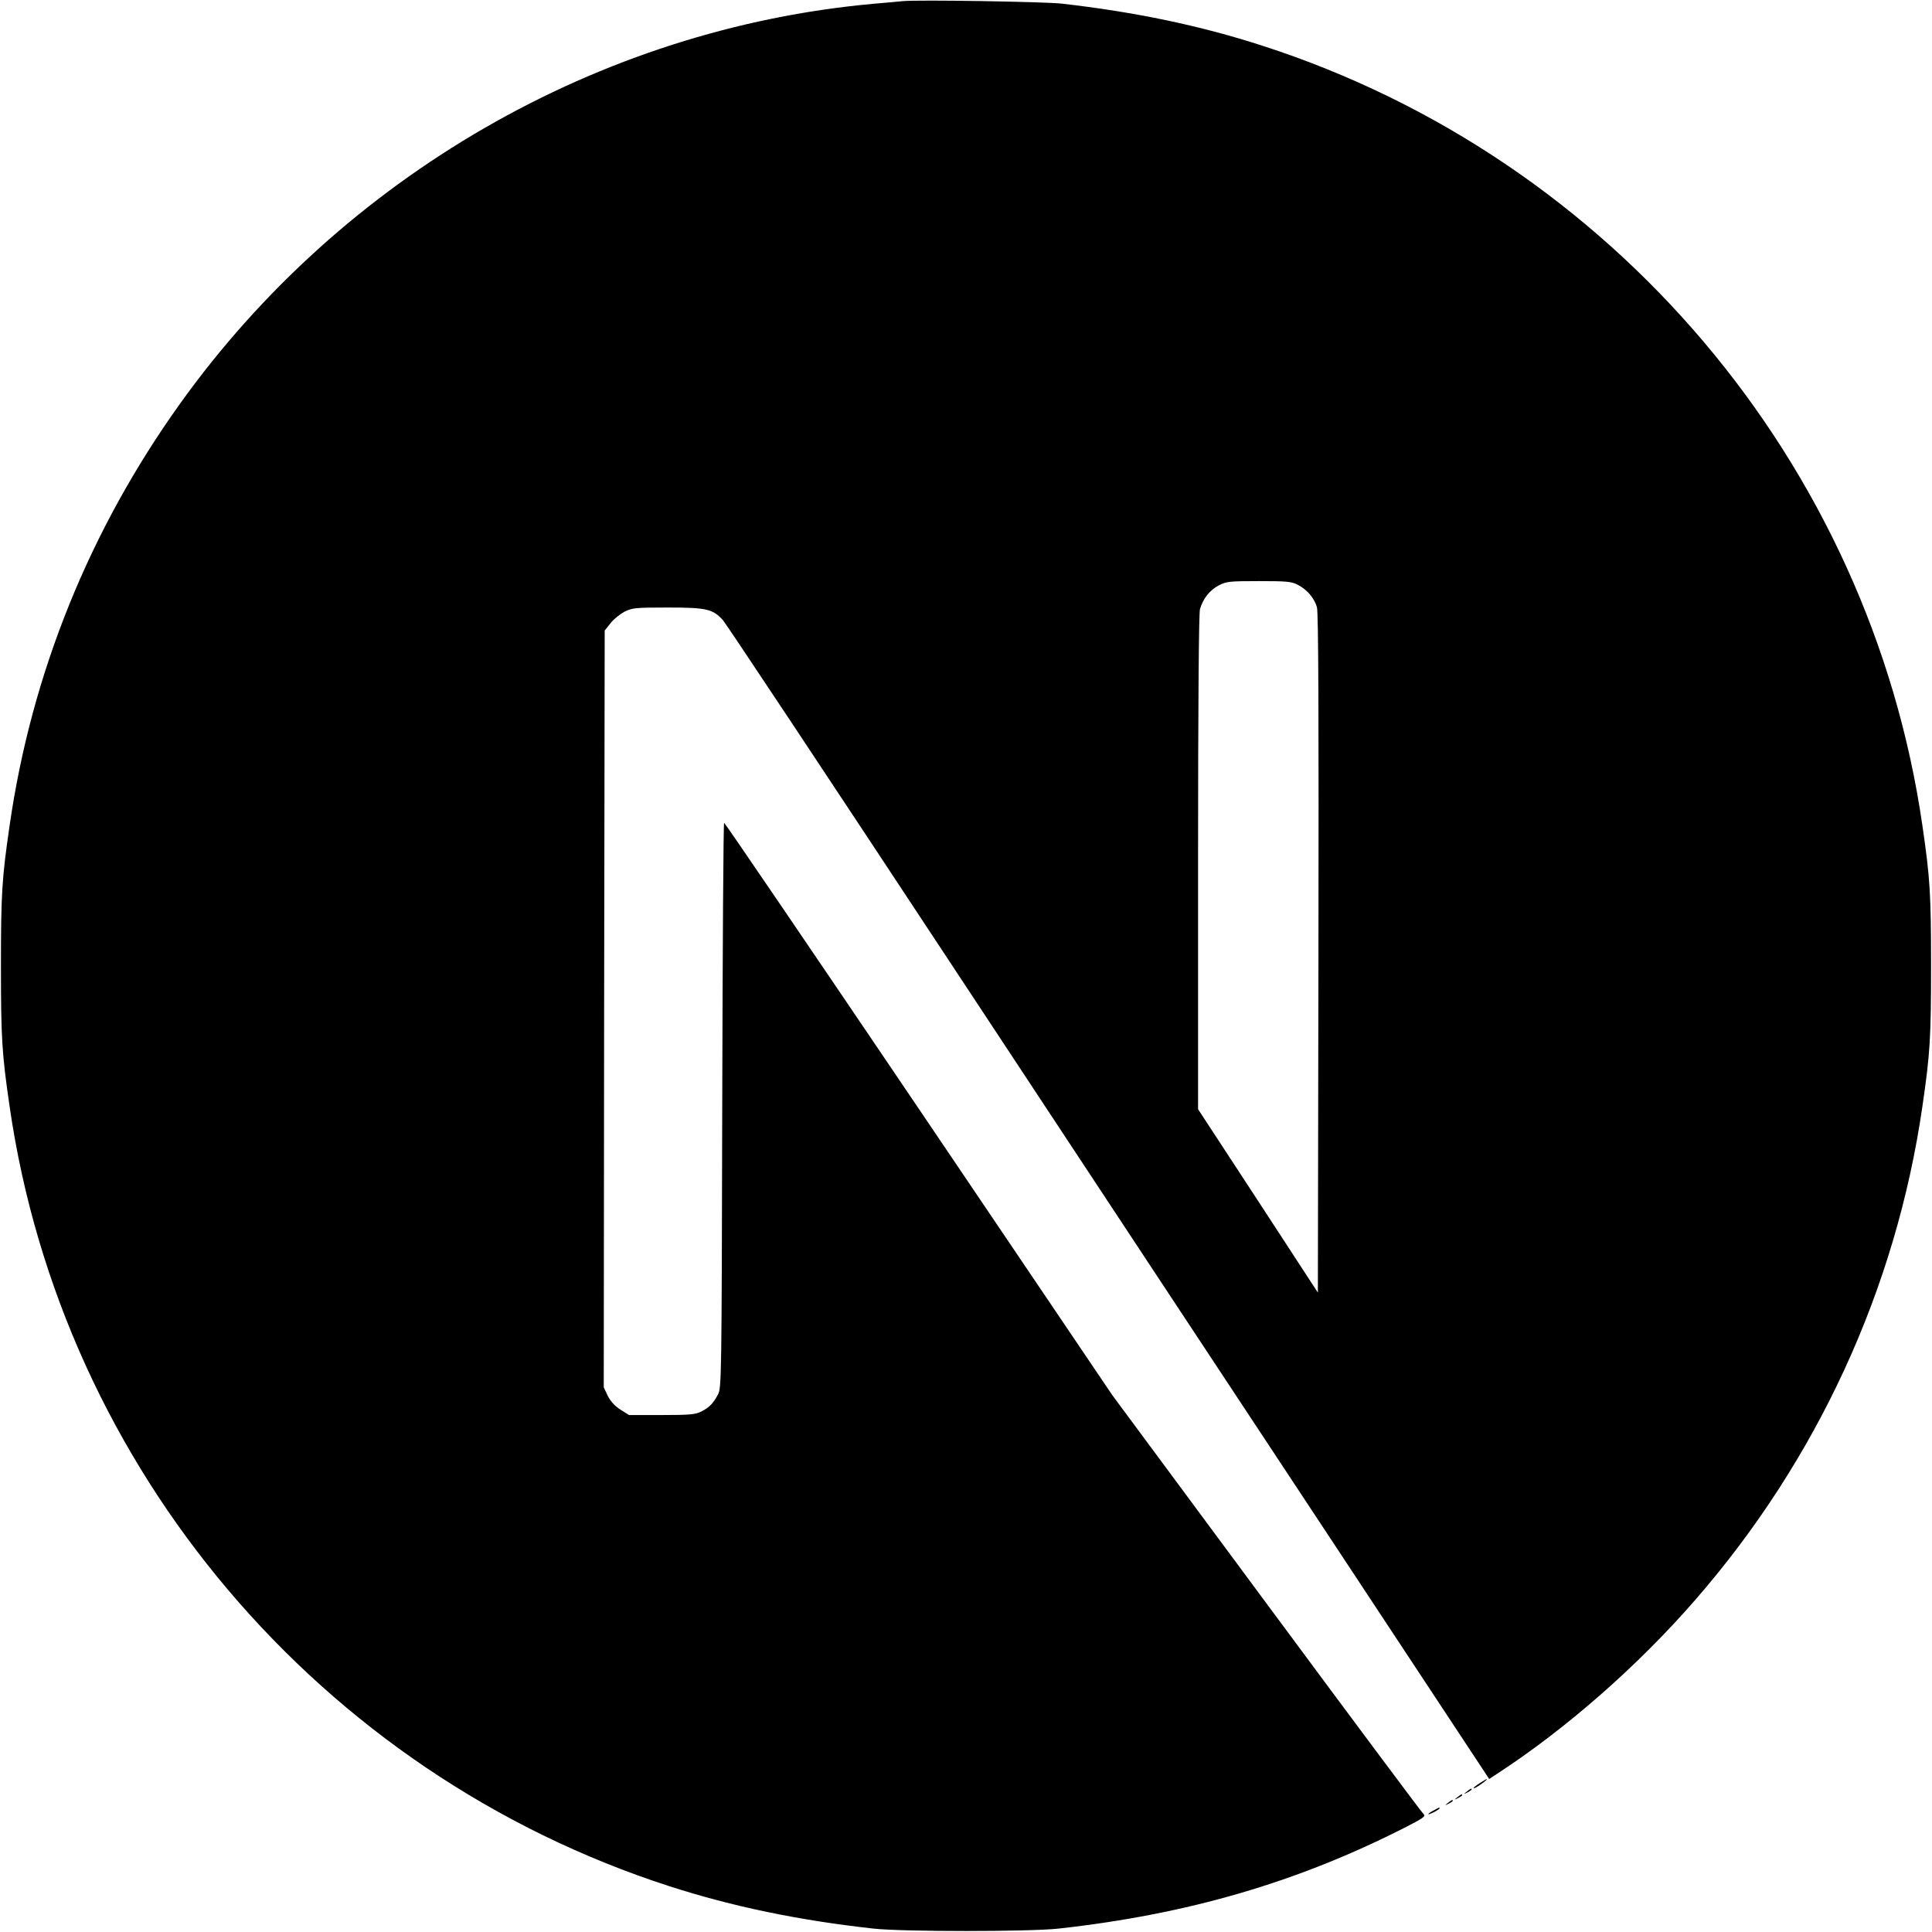
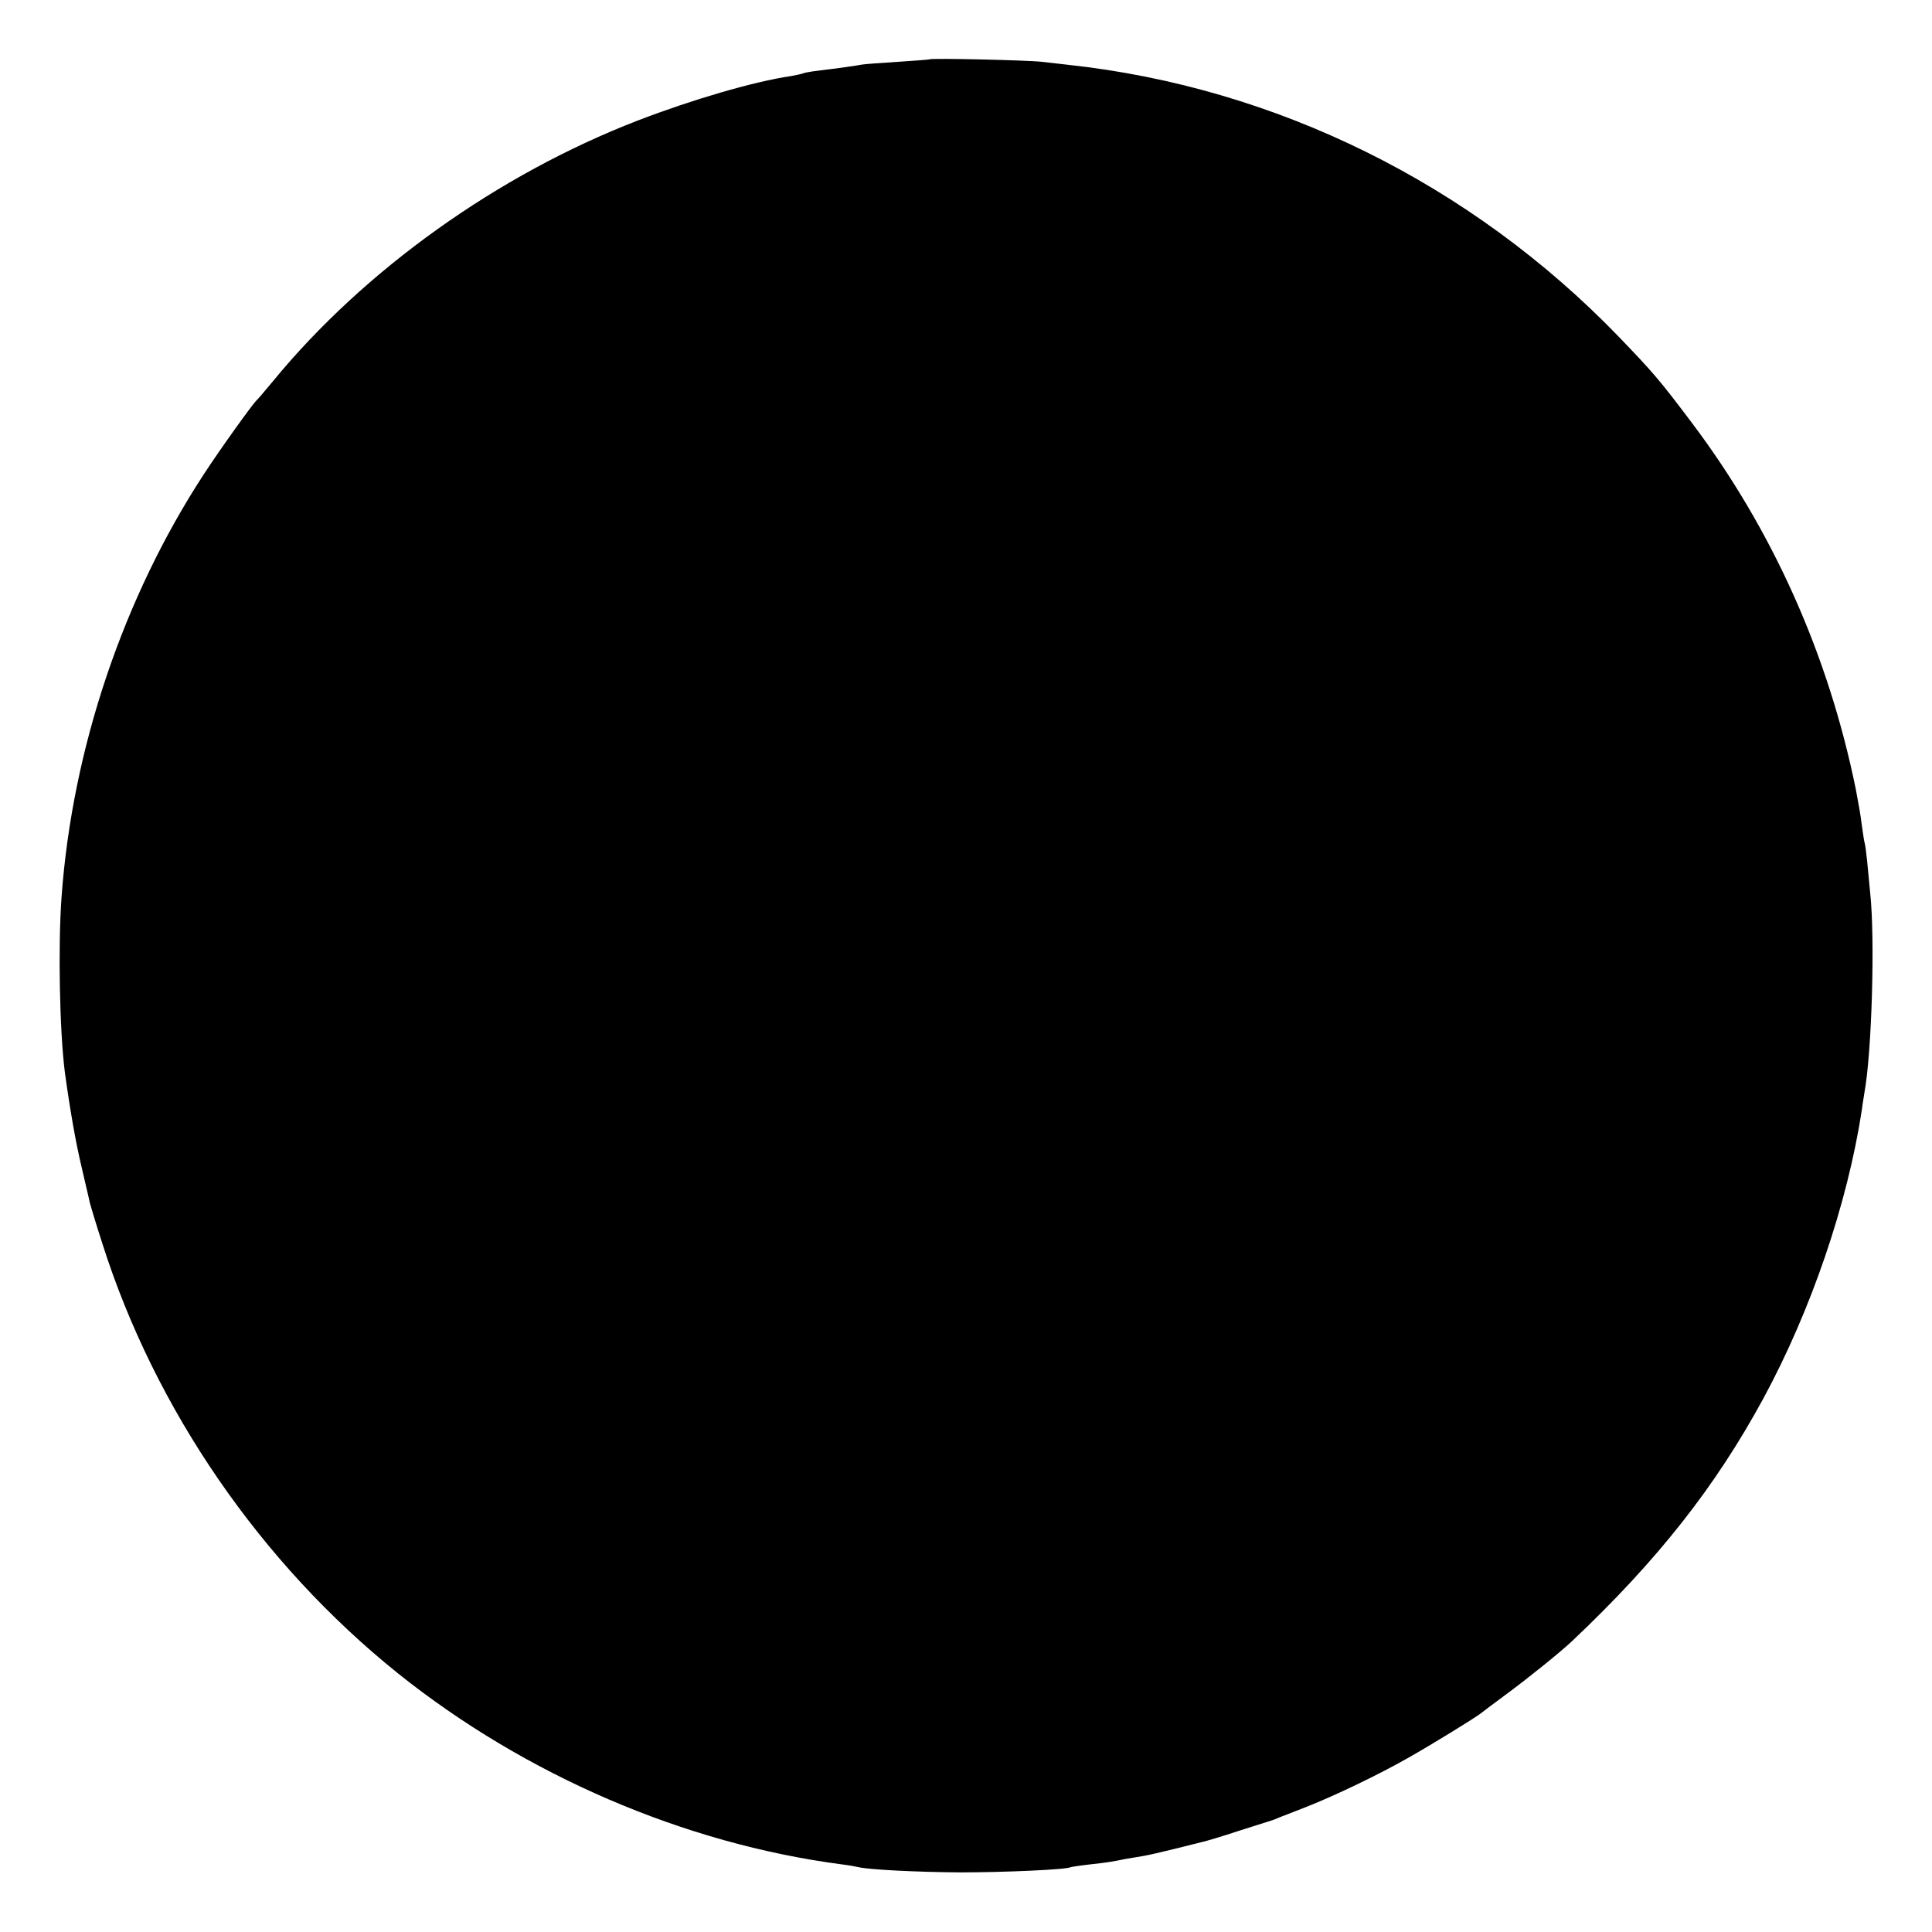
- <svg xmlns="http://www.w3.org/2000/svg" version="1.0" width="1024pt" height="1024pt" viewBox="0 0 1024 1024" preserveAspectRatio="xMidYMid meet">
-   <g transform="translate(0,1024) scale(0.1,-0.1)" fill="#000000" stroke="none">
-     <path d="M4785 10234 c-22 -2 -92 -9 -155 -14 -1453 -131 -2814 -915 -3676 -2120 -480 -670 -787 -1430 -903 -2235 -41 -281 -46 -364 -46 -745 0 -381 5 -464 46 -745 278 -1921 1645 -3535 3499 -4133 332 -107 682 -180 1080 -224 155 -17 825 -17 980 0 687 76 1269 246 1843 539 88 45 105 57 93 67 -8 6 -383 509 -833 1117 l-818 1105 -1025 1517 c-564 834 -1028 1516 -1032 1516 -4 1 -8 -673 -10 -1496 -3 -1441 -4 -1499 -22 -1533 -26 -49 -46 -69 -88 -91 -32 -16 -60 -19 -211 -19 l-173 0 -46 29 c-30 19 -52 44 -67 73 l-21 45 2 2005 3 2006 31 39 c16 21 50 48 74 61 41 20 57 22 230 22 204 0 238 -8 291 -66 15 -16 570 -852 1234 -1859 664 -1007 1572 -2382 2018 -3057 l810 -1227 41 27 c363 236 747 572 1051 922 647 743 1064 1649 1204 2615 41 281 46 364 46 745 0 381 -5 464 -46 745 -278 1921 -1645 3535 -3499 4133 -327 106 -675 179 -1065 223 -96 10 -757 21 -840 13z m2094 -3094 c48 -24 87 -70 101 -118 8 -26 10 -582 8 -1835 l-3 -1798 -317 486 -318 486 0 1307 c0 845 4 1320 10 1343 16 56 51 100 99 126 41 21 56 23 213 23 148 0 174 -2 207 -20z" />
-     <path d="M7843 789 c-35 -22 -46 -37 -15 -20 22 13 58 40 52 41 -3 0 -20 -10 -37 -21z" />
-     <path d="M7774 744 c-18 -14 -18 -15 4 -4 12 6 22 13 22 15 0 8 -5 6 -26 -11z" />
-     <path d="M7724 714 c-18 -14 -18 -15 4 -4 12 6 22 13 22 15 0 8 -5 6 -26 -11z" />
-     <path d="M7674 684 c-18 -14 -18 -15 4 -4 12 6 22 13 22 15 0 8 -5 6 -26 -11z" />
-     <path d="M7598 644 c-38 -20 -36 -28 2 -9 17 9 30 18 30 20 0 7 -1 6 -32 -11z" />
+ <svg xmlns="http://www.w3.org/2000/svg" version="1.0" width="700pt" height="700pt" viewBox="0 0 700 700" preserveAspectRatio="xMidYMid meet">
+   <g transform="translate(0,700) scale(0.1,-0.1)" fill="#000000" stroke="none">
+     <path d="M3368 6785 c-2 -1 -53 -5 -115 -9 -61 -4 -119 -8 -130 -10 -20 -4 -84 -13 -158 -22 -27 -3 -53 -8 -56 -10 -4 -2 -24 -6 -45 -10 -131 -19 -357 -85 -554 -161 -505 -195 -989 -540 -1320 -943 -30 -36 -56 -67 -60 -70 -15 -14 -132 -177 -192 -269 -291 -446 -476 -993 -515 -1531 -13 -178 -7 -487 12 -635 19 -138 39 -253 61 -345 13 -58 27 -114 29 -126 3 -12 23 -79 46 -150 191 -601 574 -1158 1071 -1557 460 -368 1036 -617 1608 -692 25 -3 52 -8 60 -10 37 -9 210 -18 370 -19 158 0 386 10 400 19 3 1 34 6 70 10 63 7 76 9 130 20 14 2 41 7 60 10 19 3 71 15 115 26 44 11 89 22 100 25 11 2 72 20 135 41 63 20 117 37 120 38 3 1 14 5 25 10 11 4 54 21 95 37 105 41 267 119 374 180 83 47 236 141 261 160 6 5 50 38 100 75 77 57 192 150 231 187 310 293 520 560 694 881 172 318 304 704 356 1045 3 25 8 52 9 60 27 146 39 560 21 725 -3 33 -8 85 -11 115 -3 30 -7 62 -10 70 -2 8 -6 38 -10 65 -3 28 -13 84 -21 125 -99 487 -301 939 -594 1328 -119 158 -141 183 -265 312 -535 554 -1241 903 -1993 985 -26 3 -69 8 -97 11 -51 6 -401 14 -407 9z" />
  </g>
</svg>
